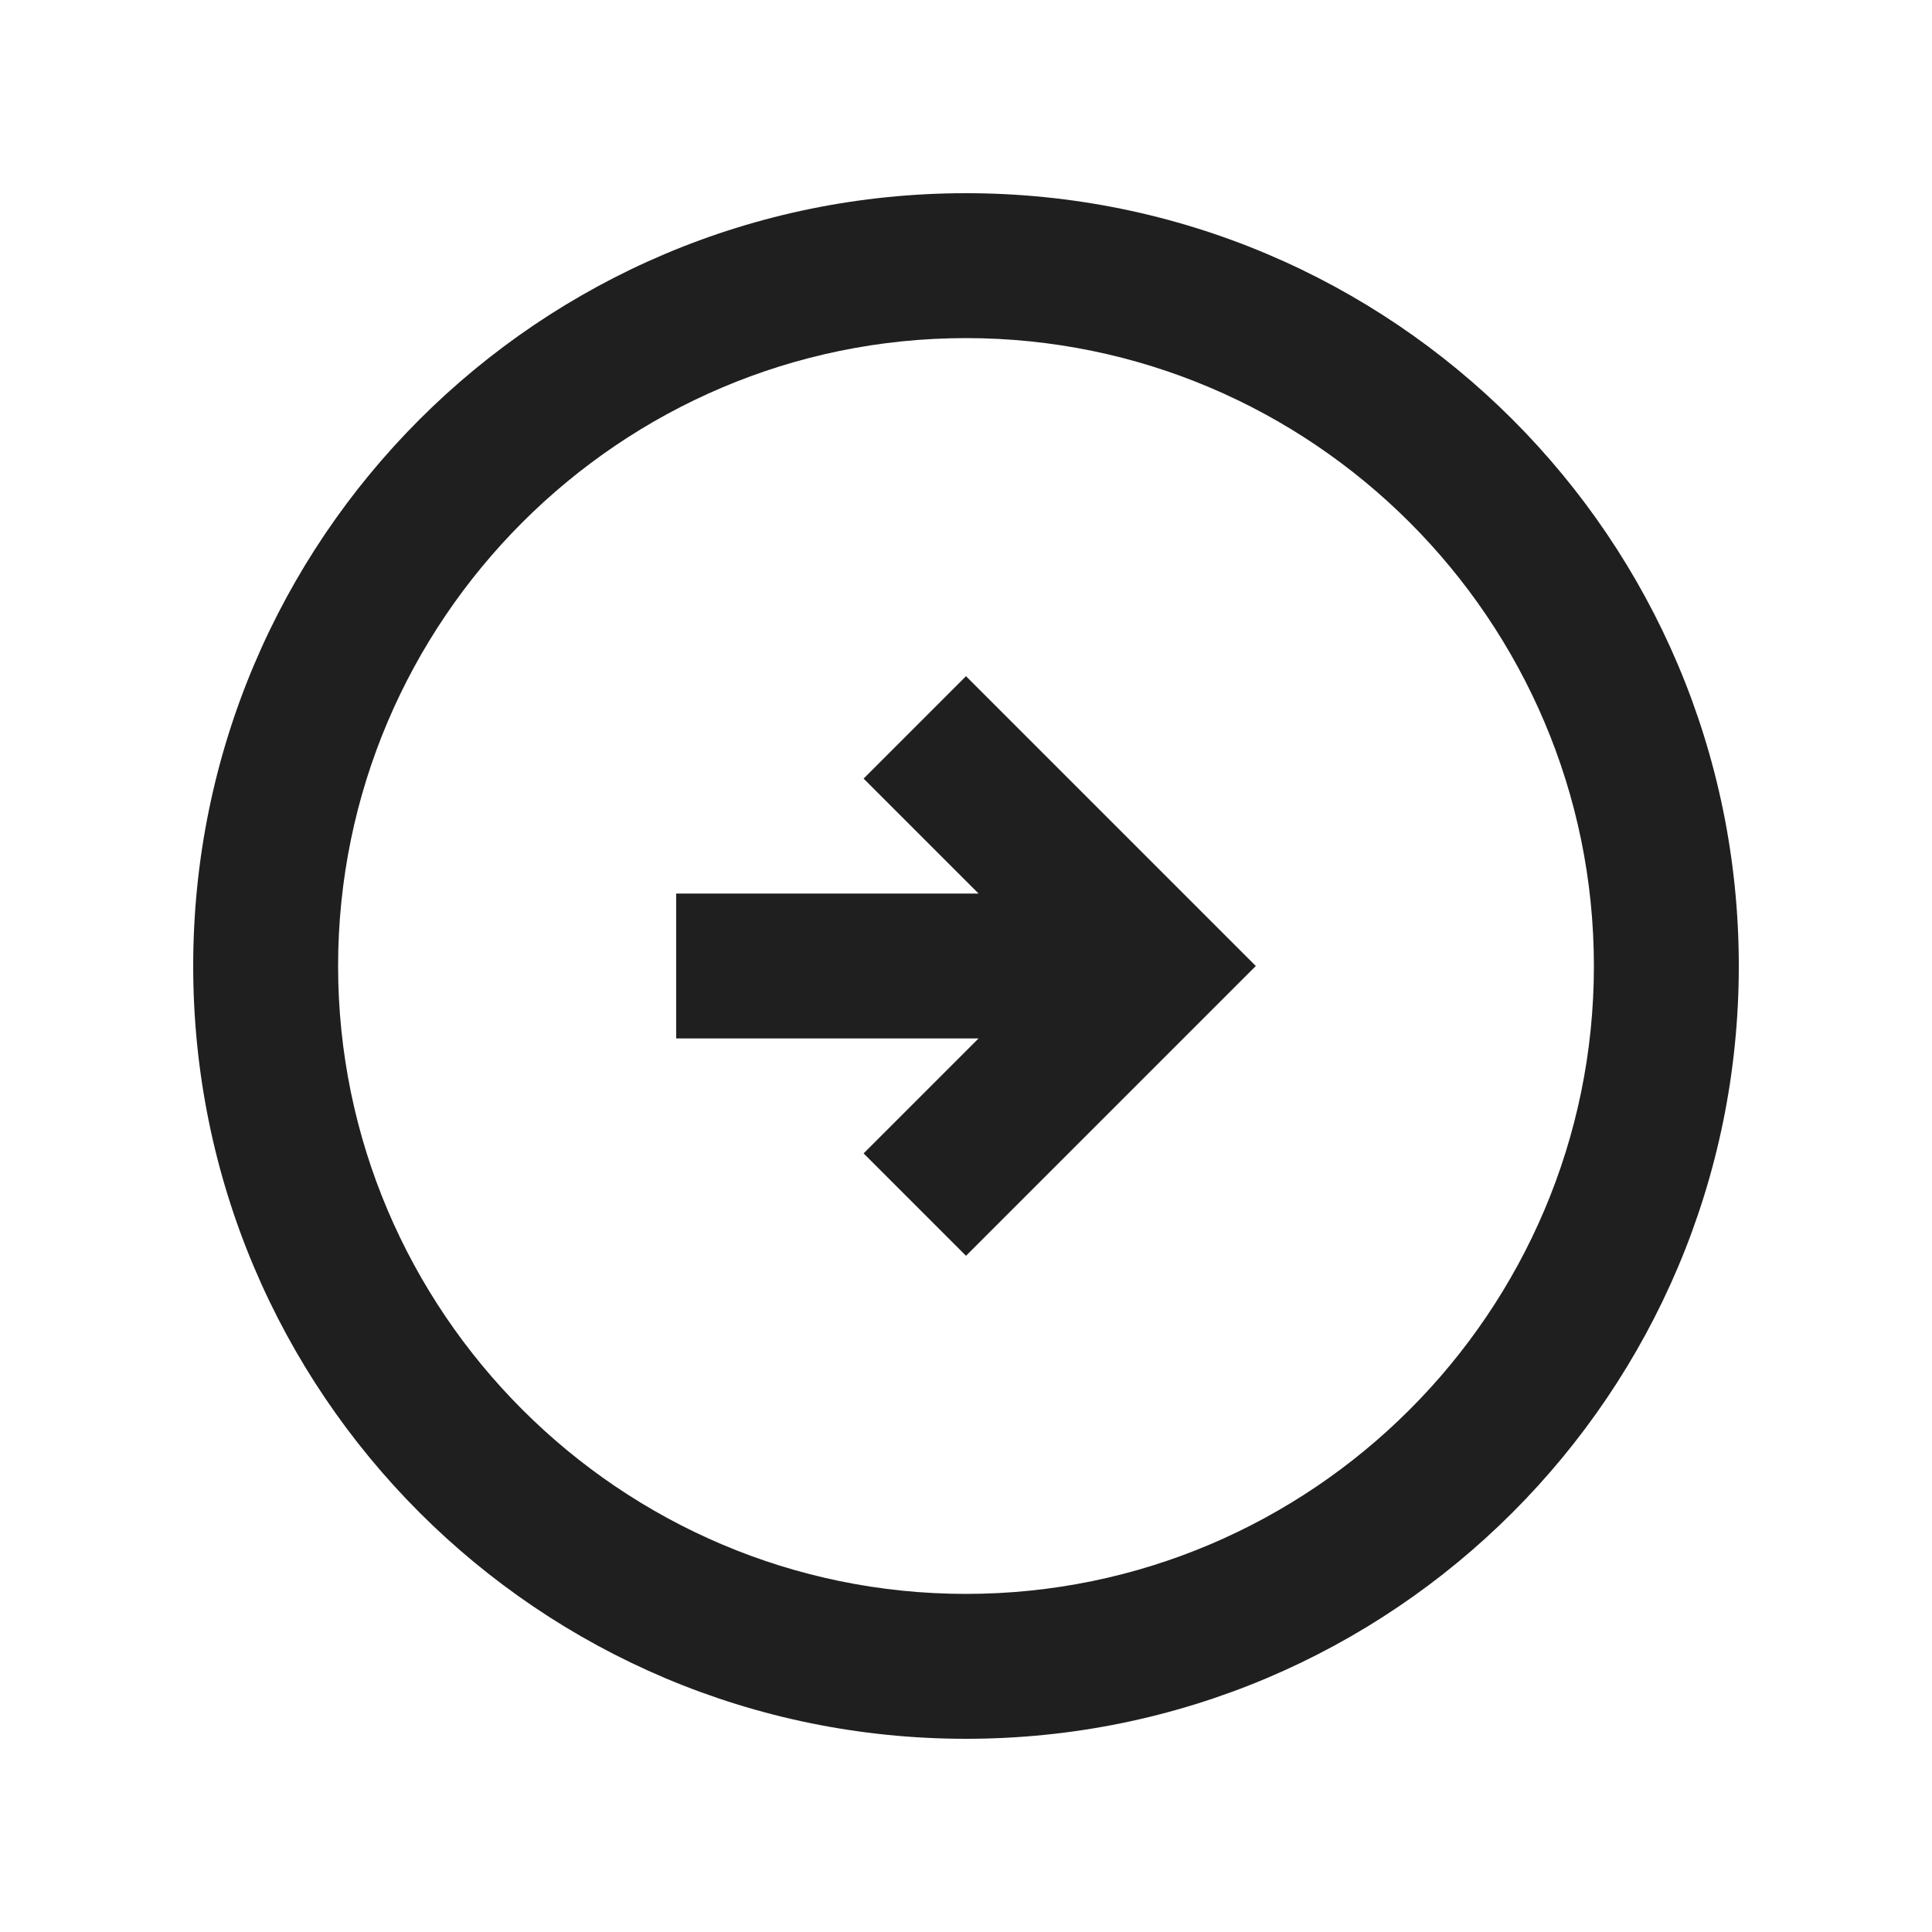
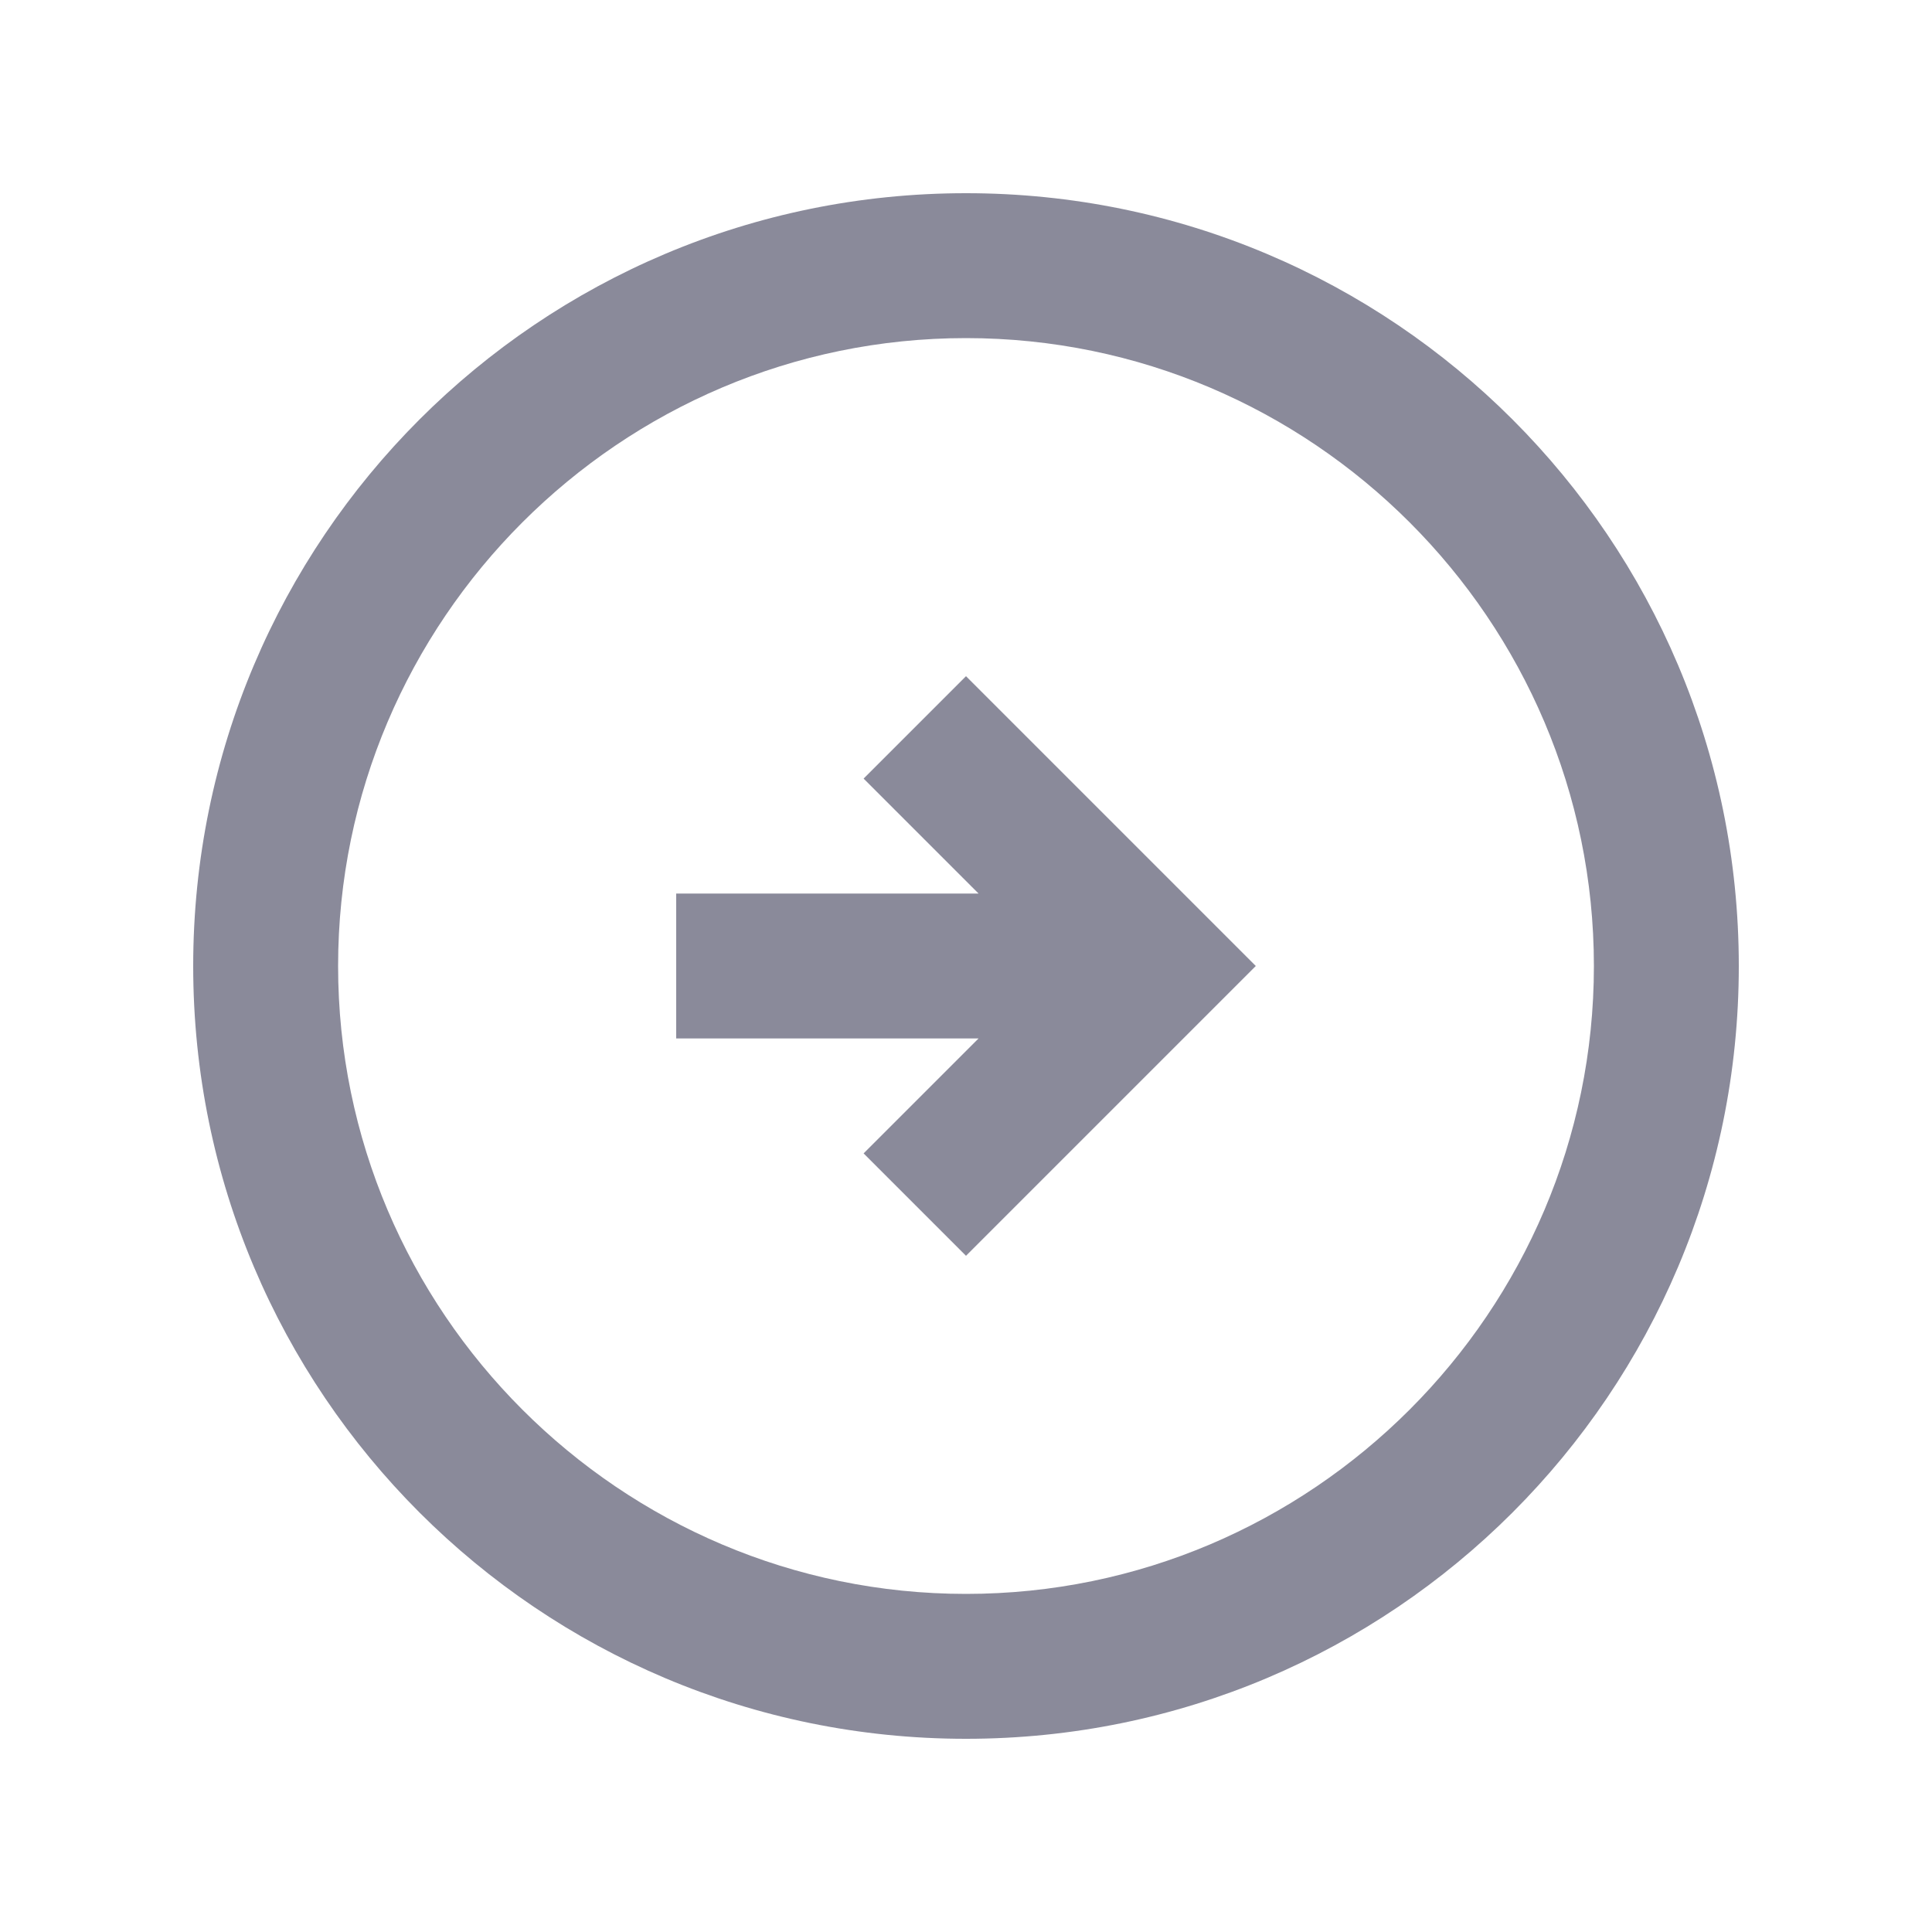
- <svg xmlns="http://www.w3.org/2000/svg" enable-background="new 0 0 20 20" height="20px" viewBox="0 0 20 20" width="20px" fill="#1f1f1f">
+ <svg xmlns="http://www.w3.org/2000/svg" enable-background="new 0 0 20 20" height="20px" viewBox="0 0 20 20" width="20px" fill="#8a8a9a">
  <g>
    <rect fill="none" height="20" width="20" x="0" />
  </g>
  <g>
    <path d="M10,7l3,3l-3,3l-1.06-1.06l1.19-1.19H7v-1.5h3.13L8.94,8.06L10,7z M18,10c0-4.42-3.58-8-8-8s-8,3.58-8,8s3.58,8,8,8 S18,14.42,18,10z M3.5,10c0-3.58,2.92-6.5,6.5-6.5s6.5,2.92,6.5,6.5s-2.92,6.5-6.5,6.5S3.5,13.58,3.5,10z" />
  </g>
</svg>
